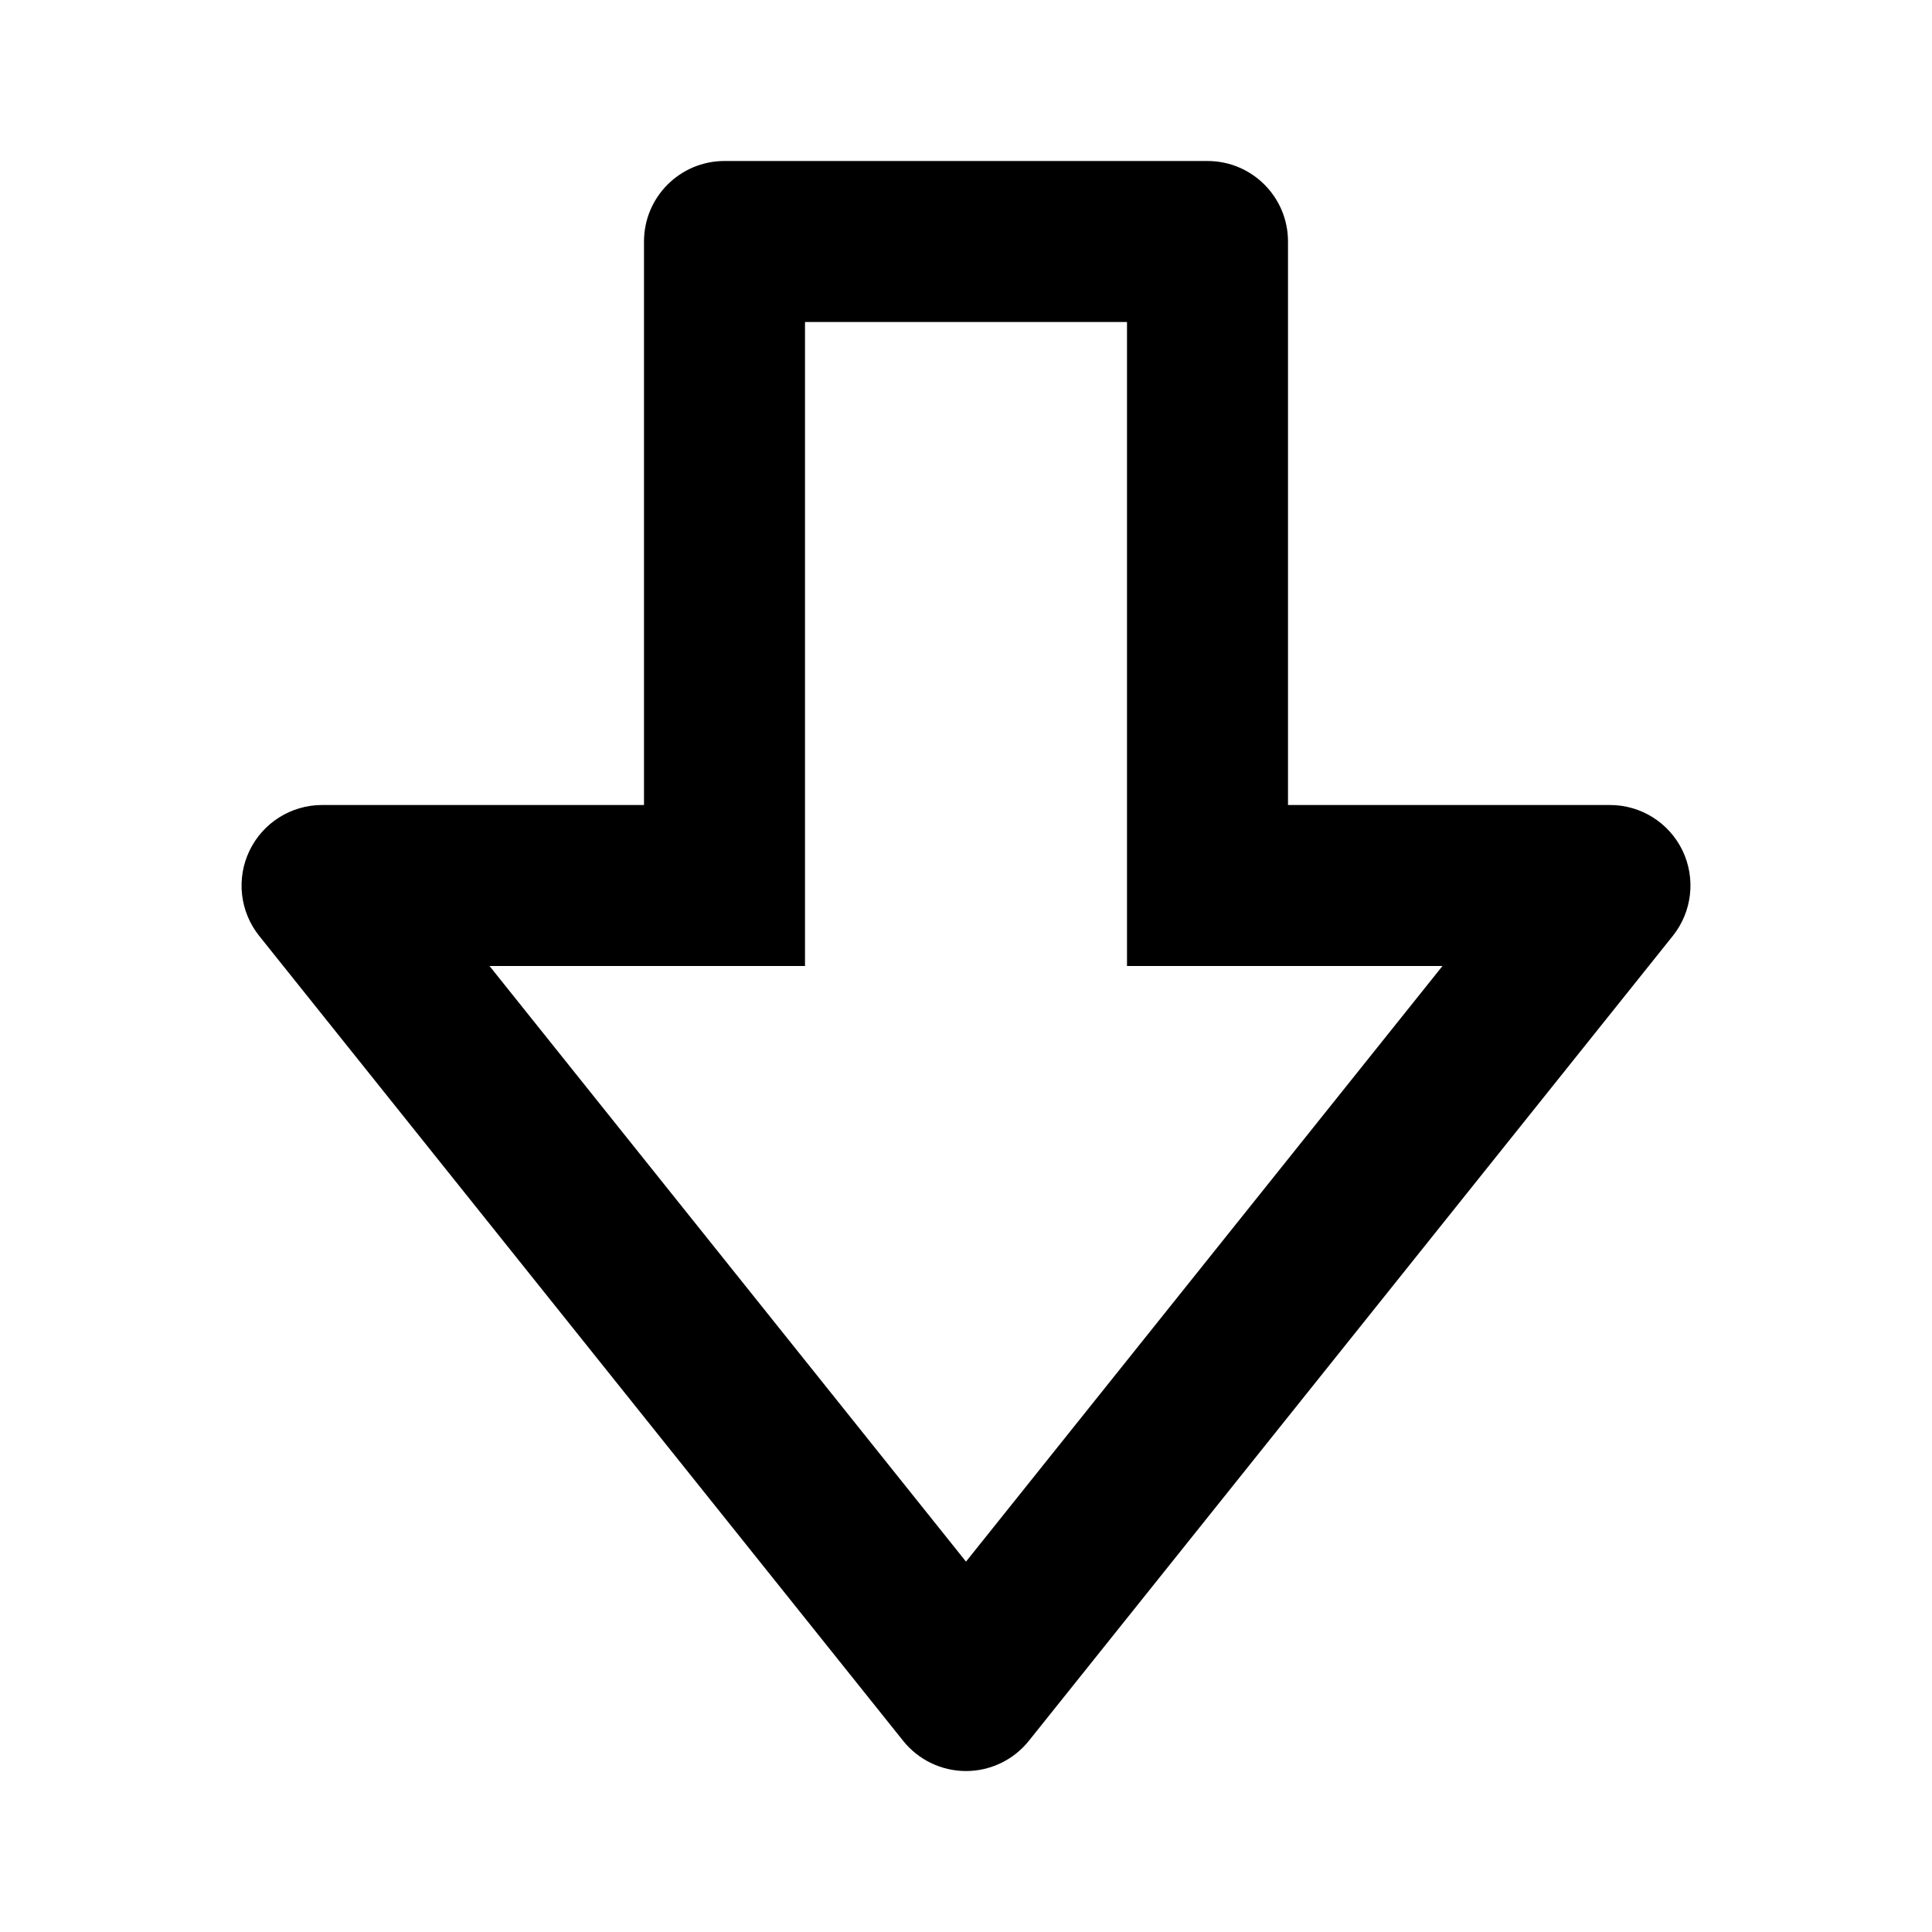
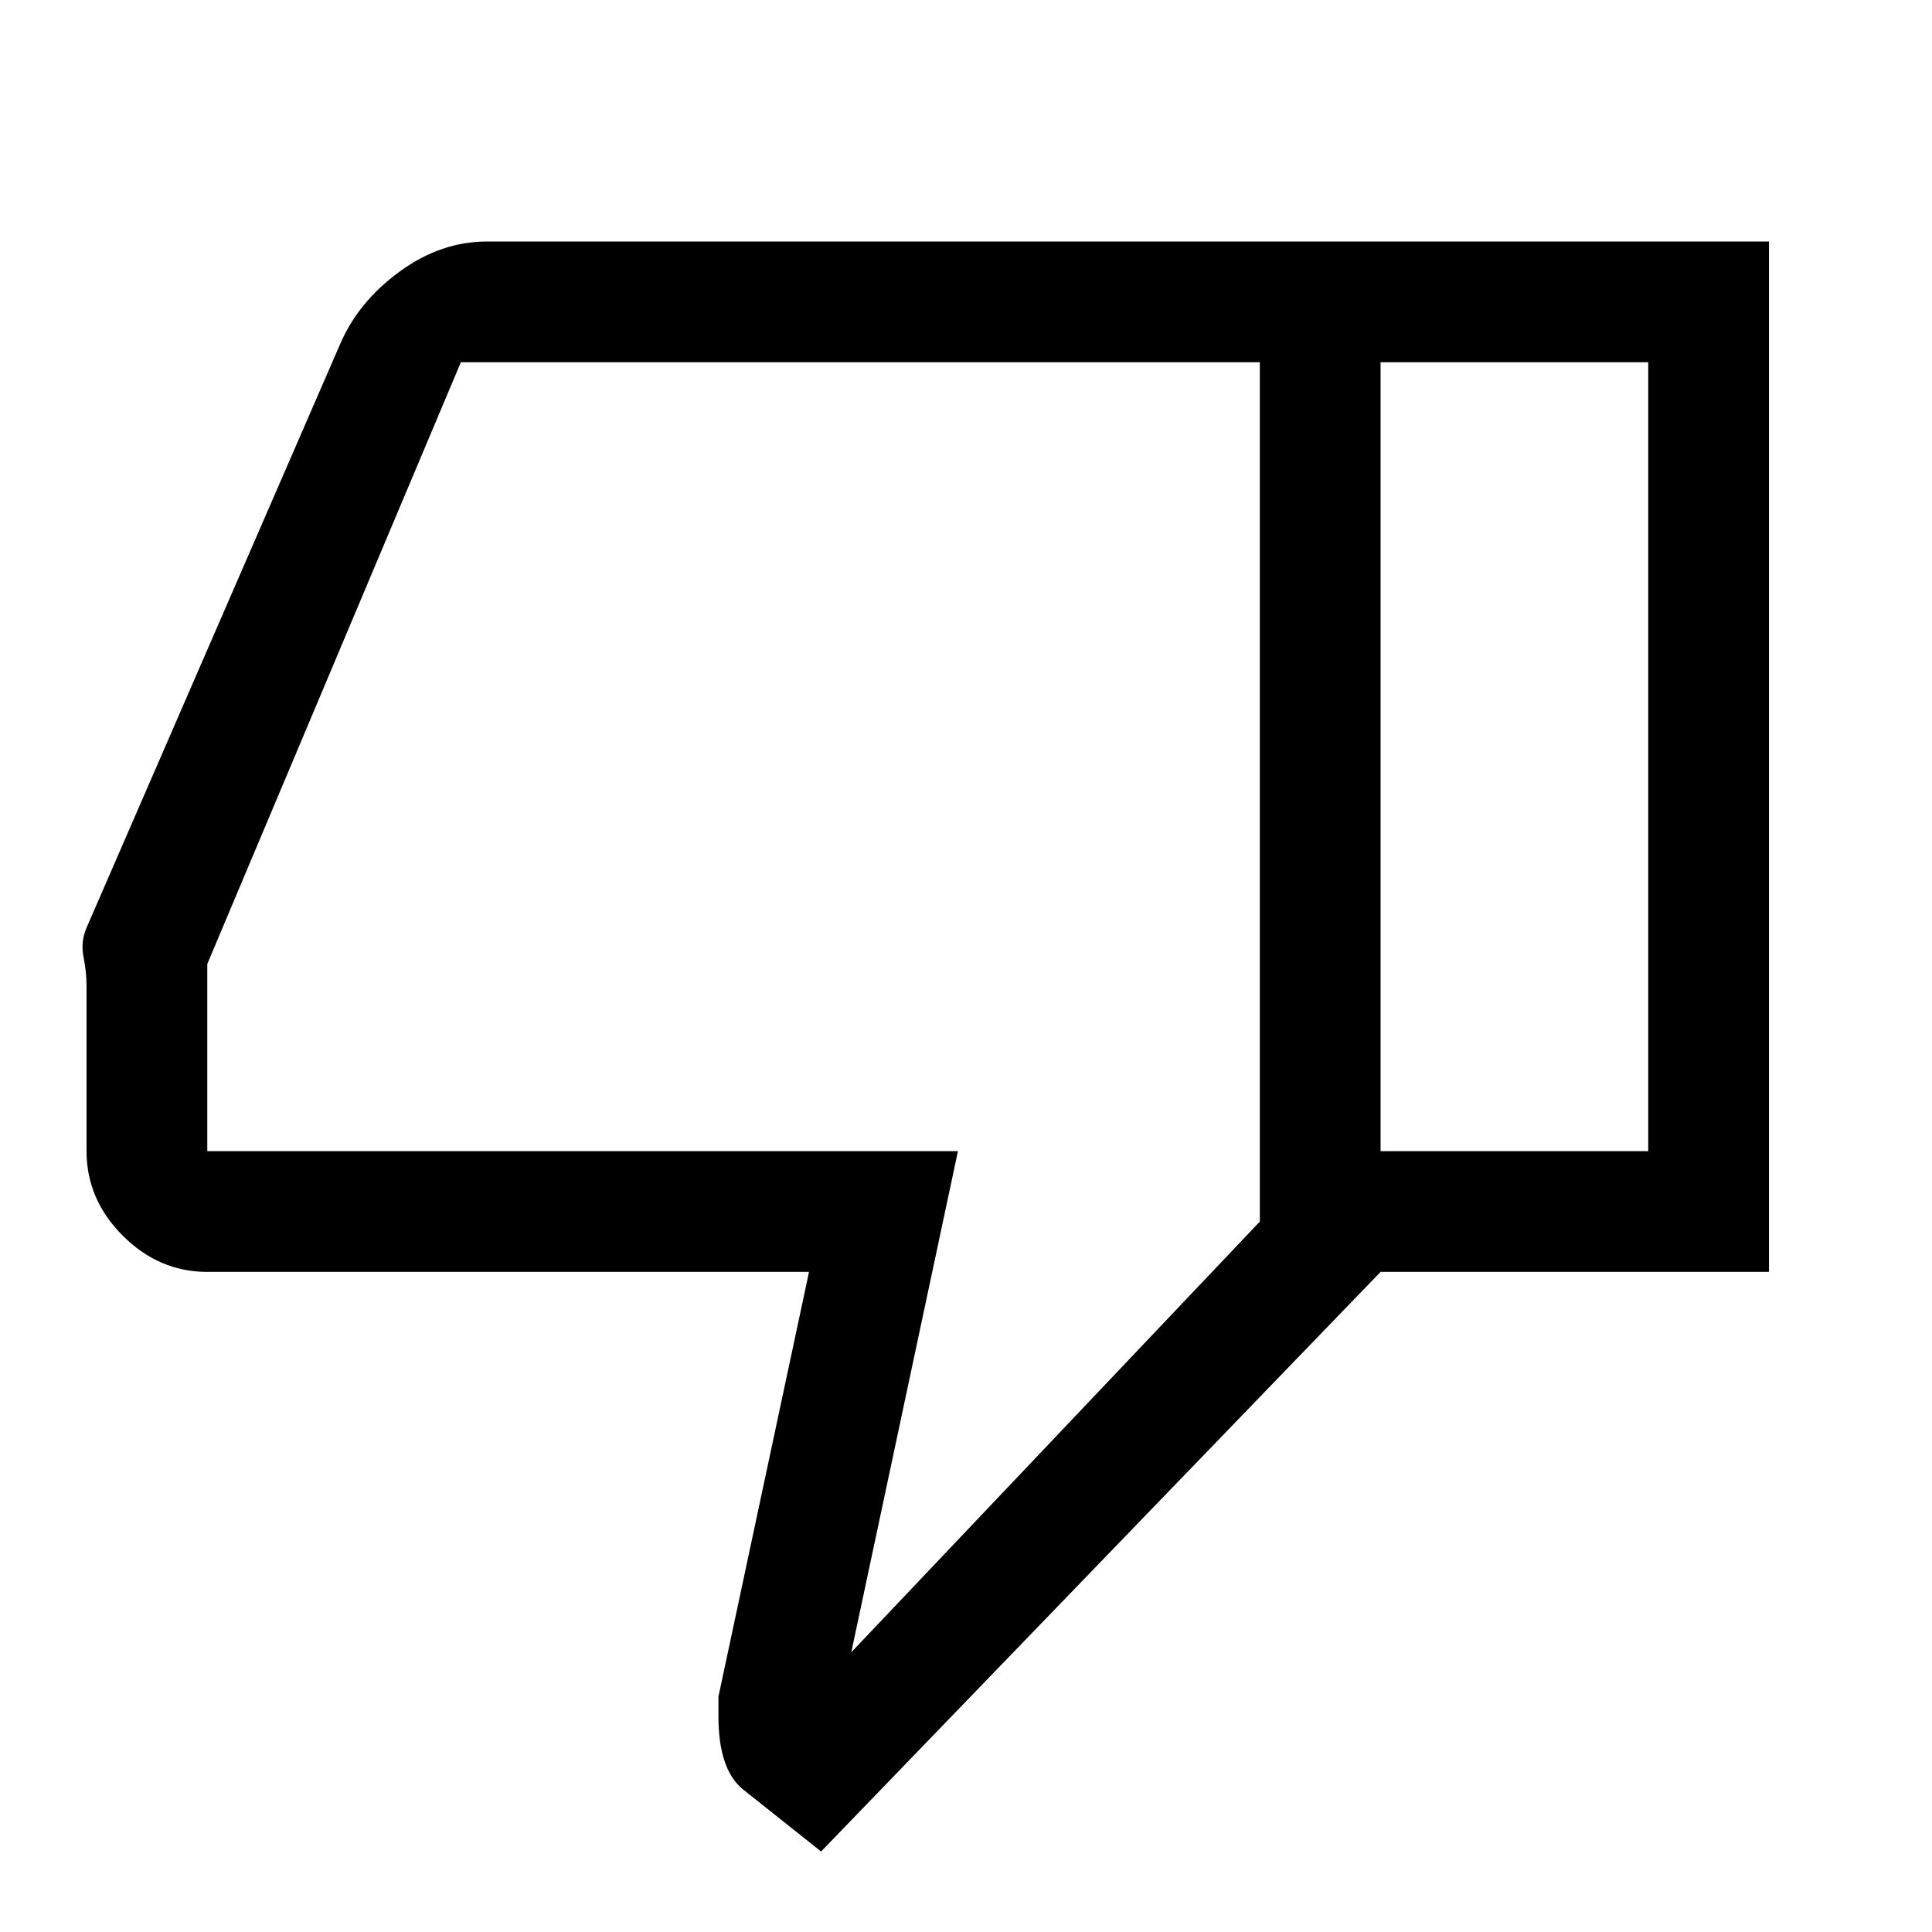
- <svg xmlns="http://www.w3.org/2000/svg" width="24px" height="24px" viewBox="0 0 24 24">
-   <path d="M20.901 10.566A1.001 1.001 0 0 0 20 10h-4V3a1 1 0 0 0-1-1H9a1 1 0 0 0-1 1v7H4a1.001 1.001 0 0 0-.781 1.625l8 10a1 1 0 0 0 1.562 0l8-10c.24-.301.286-.712.12-1.059zM12 19.399 6.081 12H10V4h4v8h3.919L12 19.399z" />
+ <svg xmlns="http://www.w3.org/2000/svg" height="48" width="48">
+   <path d="M12.1 6h22.2v25.6L20.4 46l-1.95-1.55q-.3-.25-.45-.7-.15-.45-.15-1.1v-.5L20.1 31.6H5.15q-1.2 0-2.1-.9-.9-.9-.9-2.1v-4.1q0-.35-.075-.725t.075-.725l6.3-14.5q.45-1.05 1.475-1.8Q10.95 6 12.1 6Zm19.2 3H11.45l-6.3 14.95v4.65H23.8l-2.65 12.45 10.15-10.7Zm0 21.35V9Zm3 1.25v-3h6.65V9H34.3V6h9.65v25.6Z" />
</svg>
